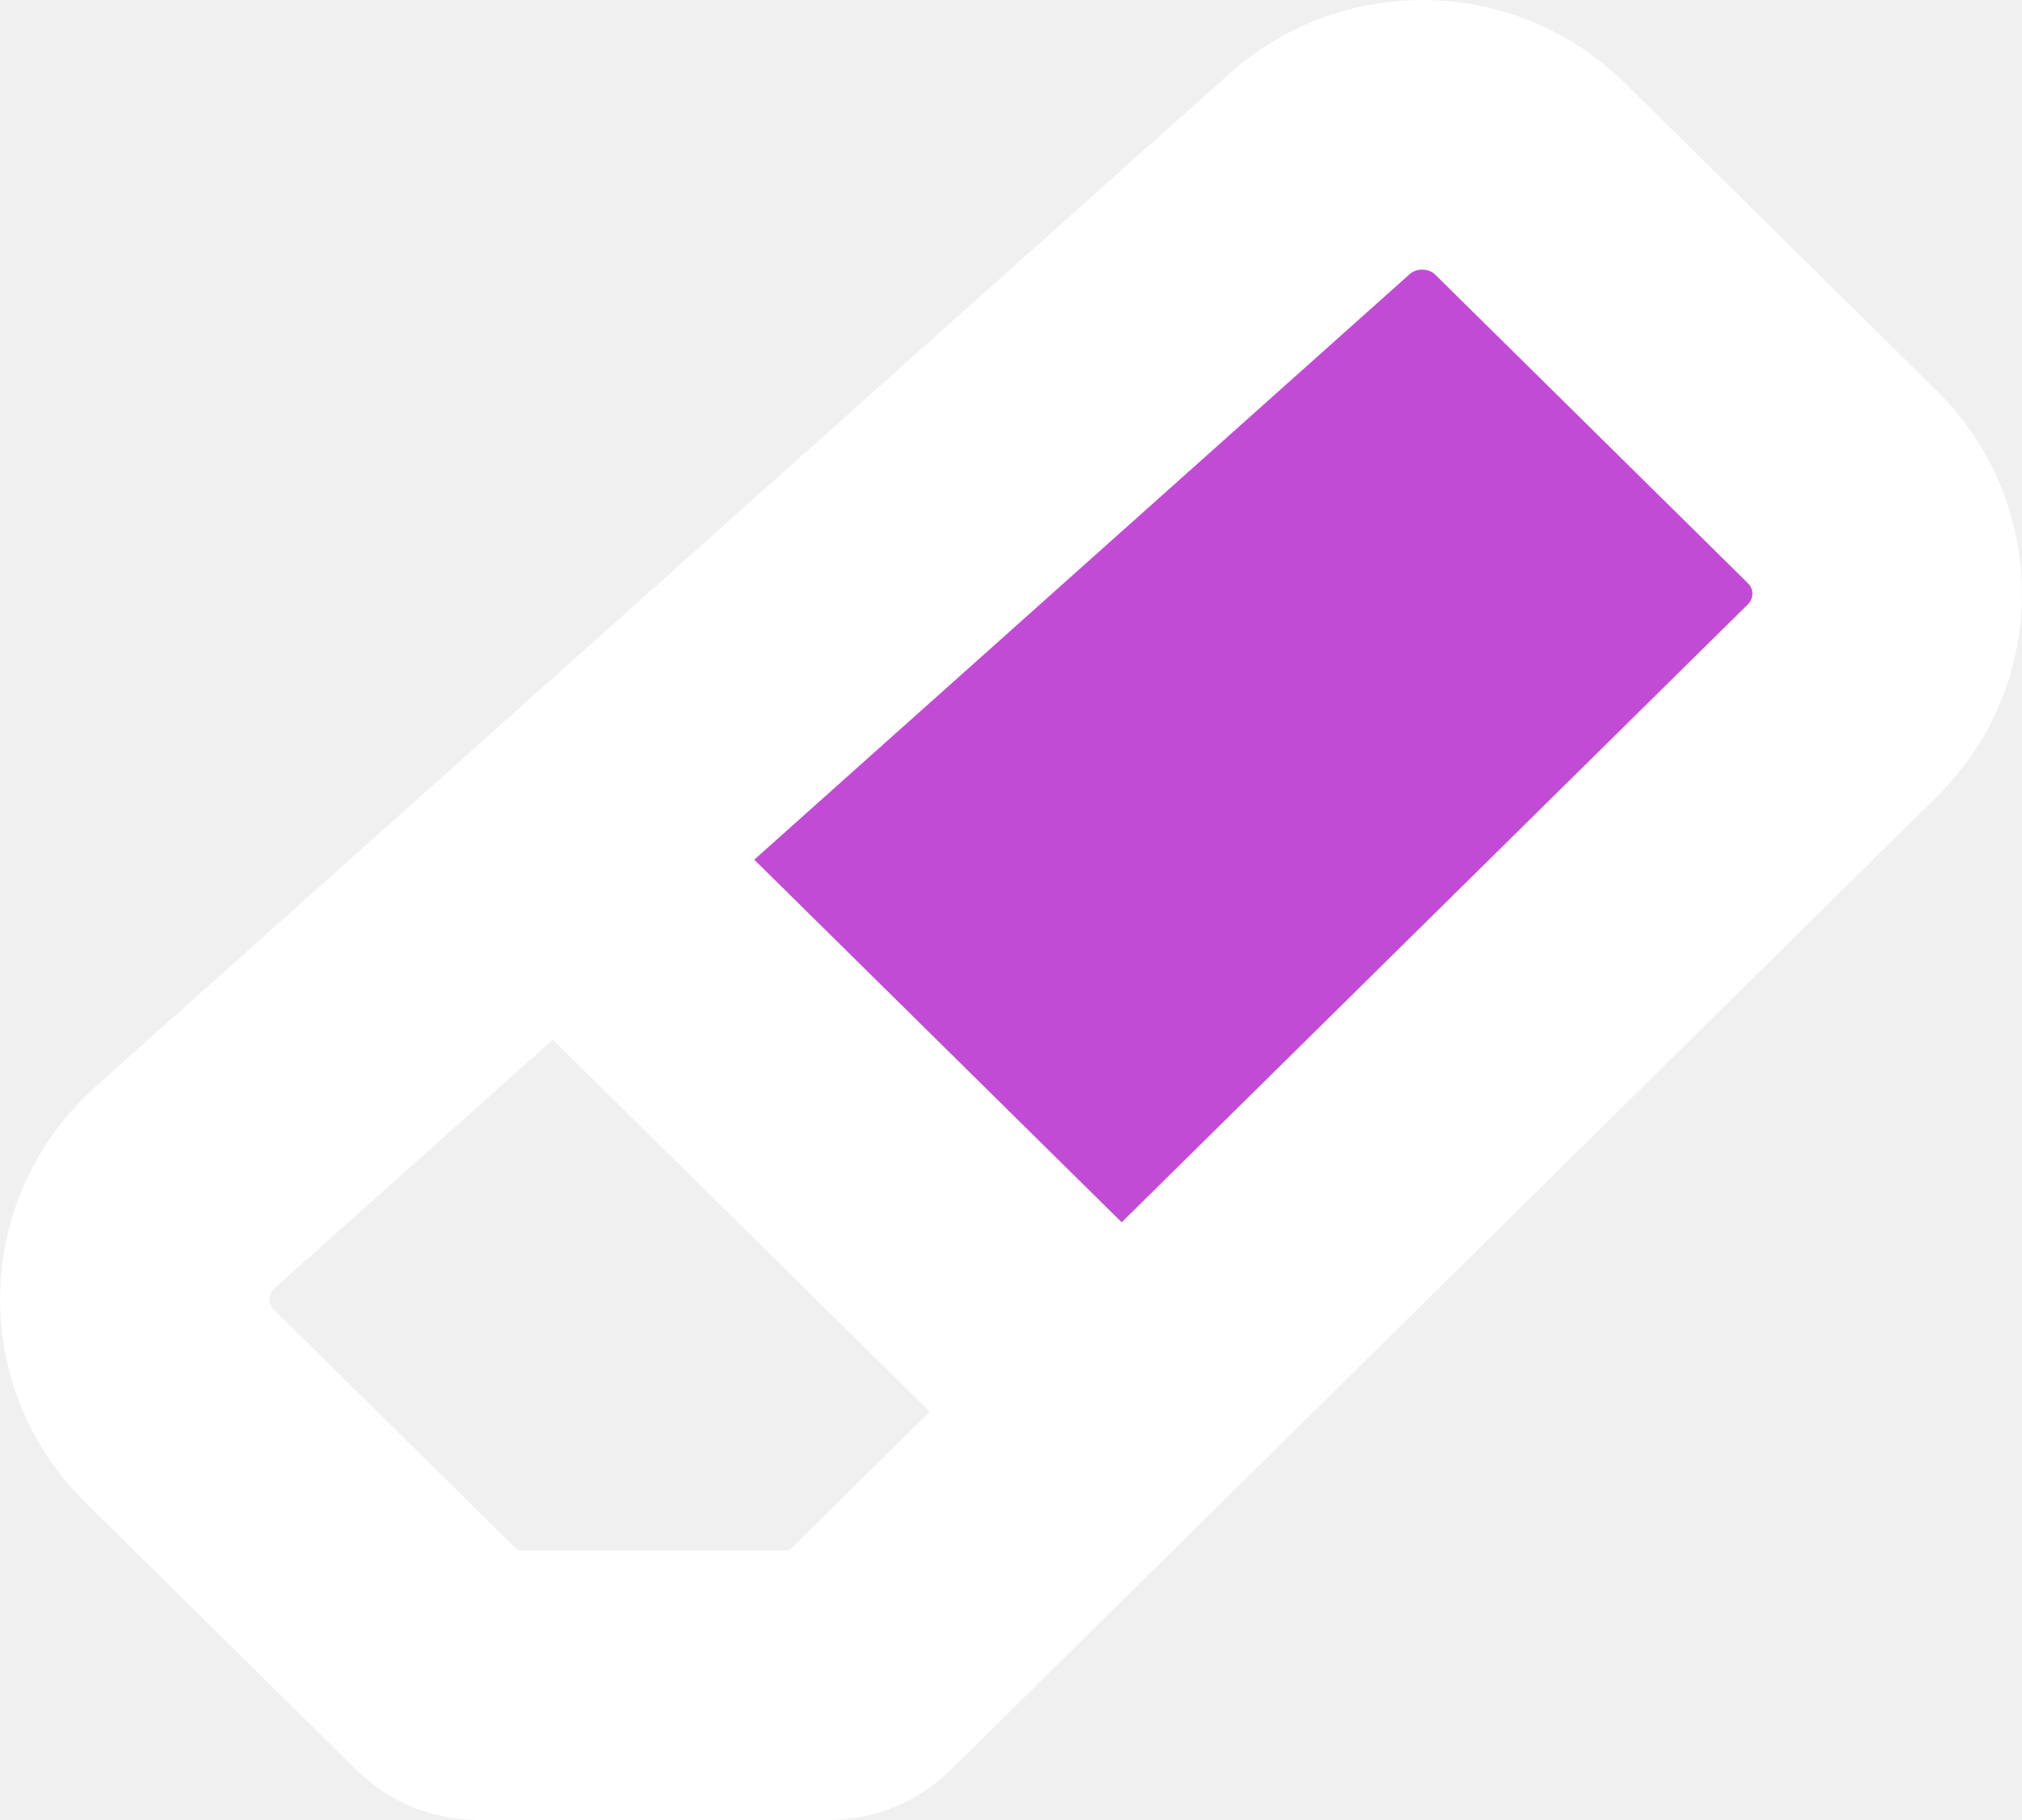
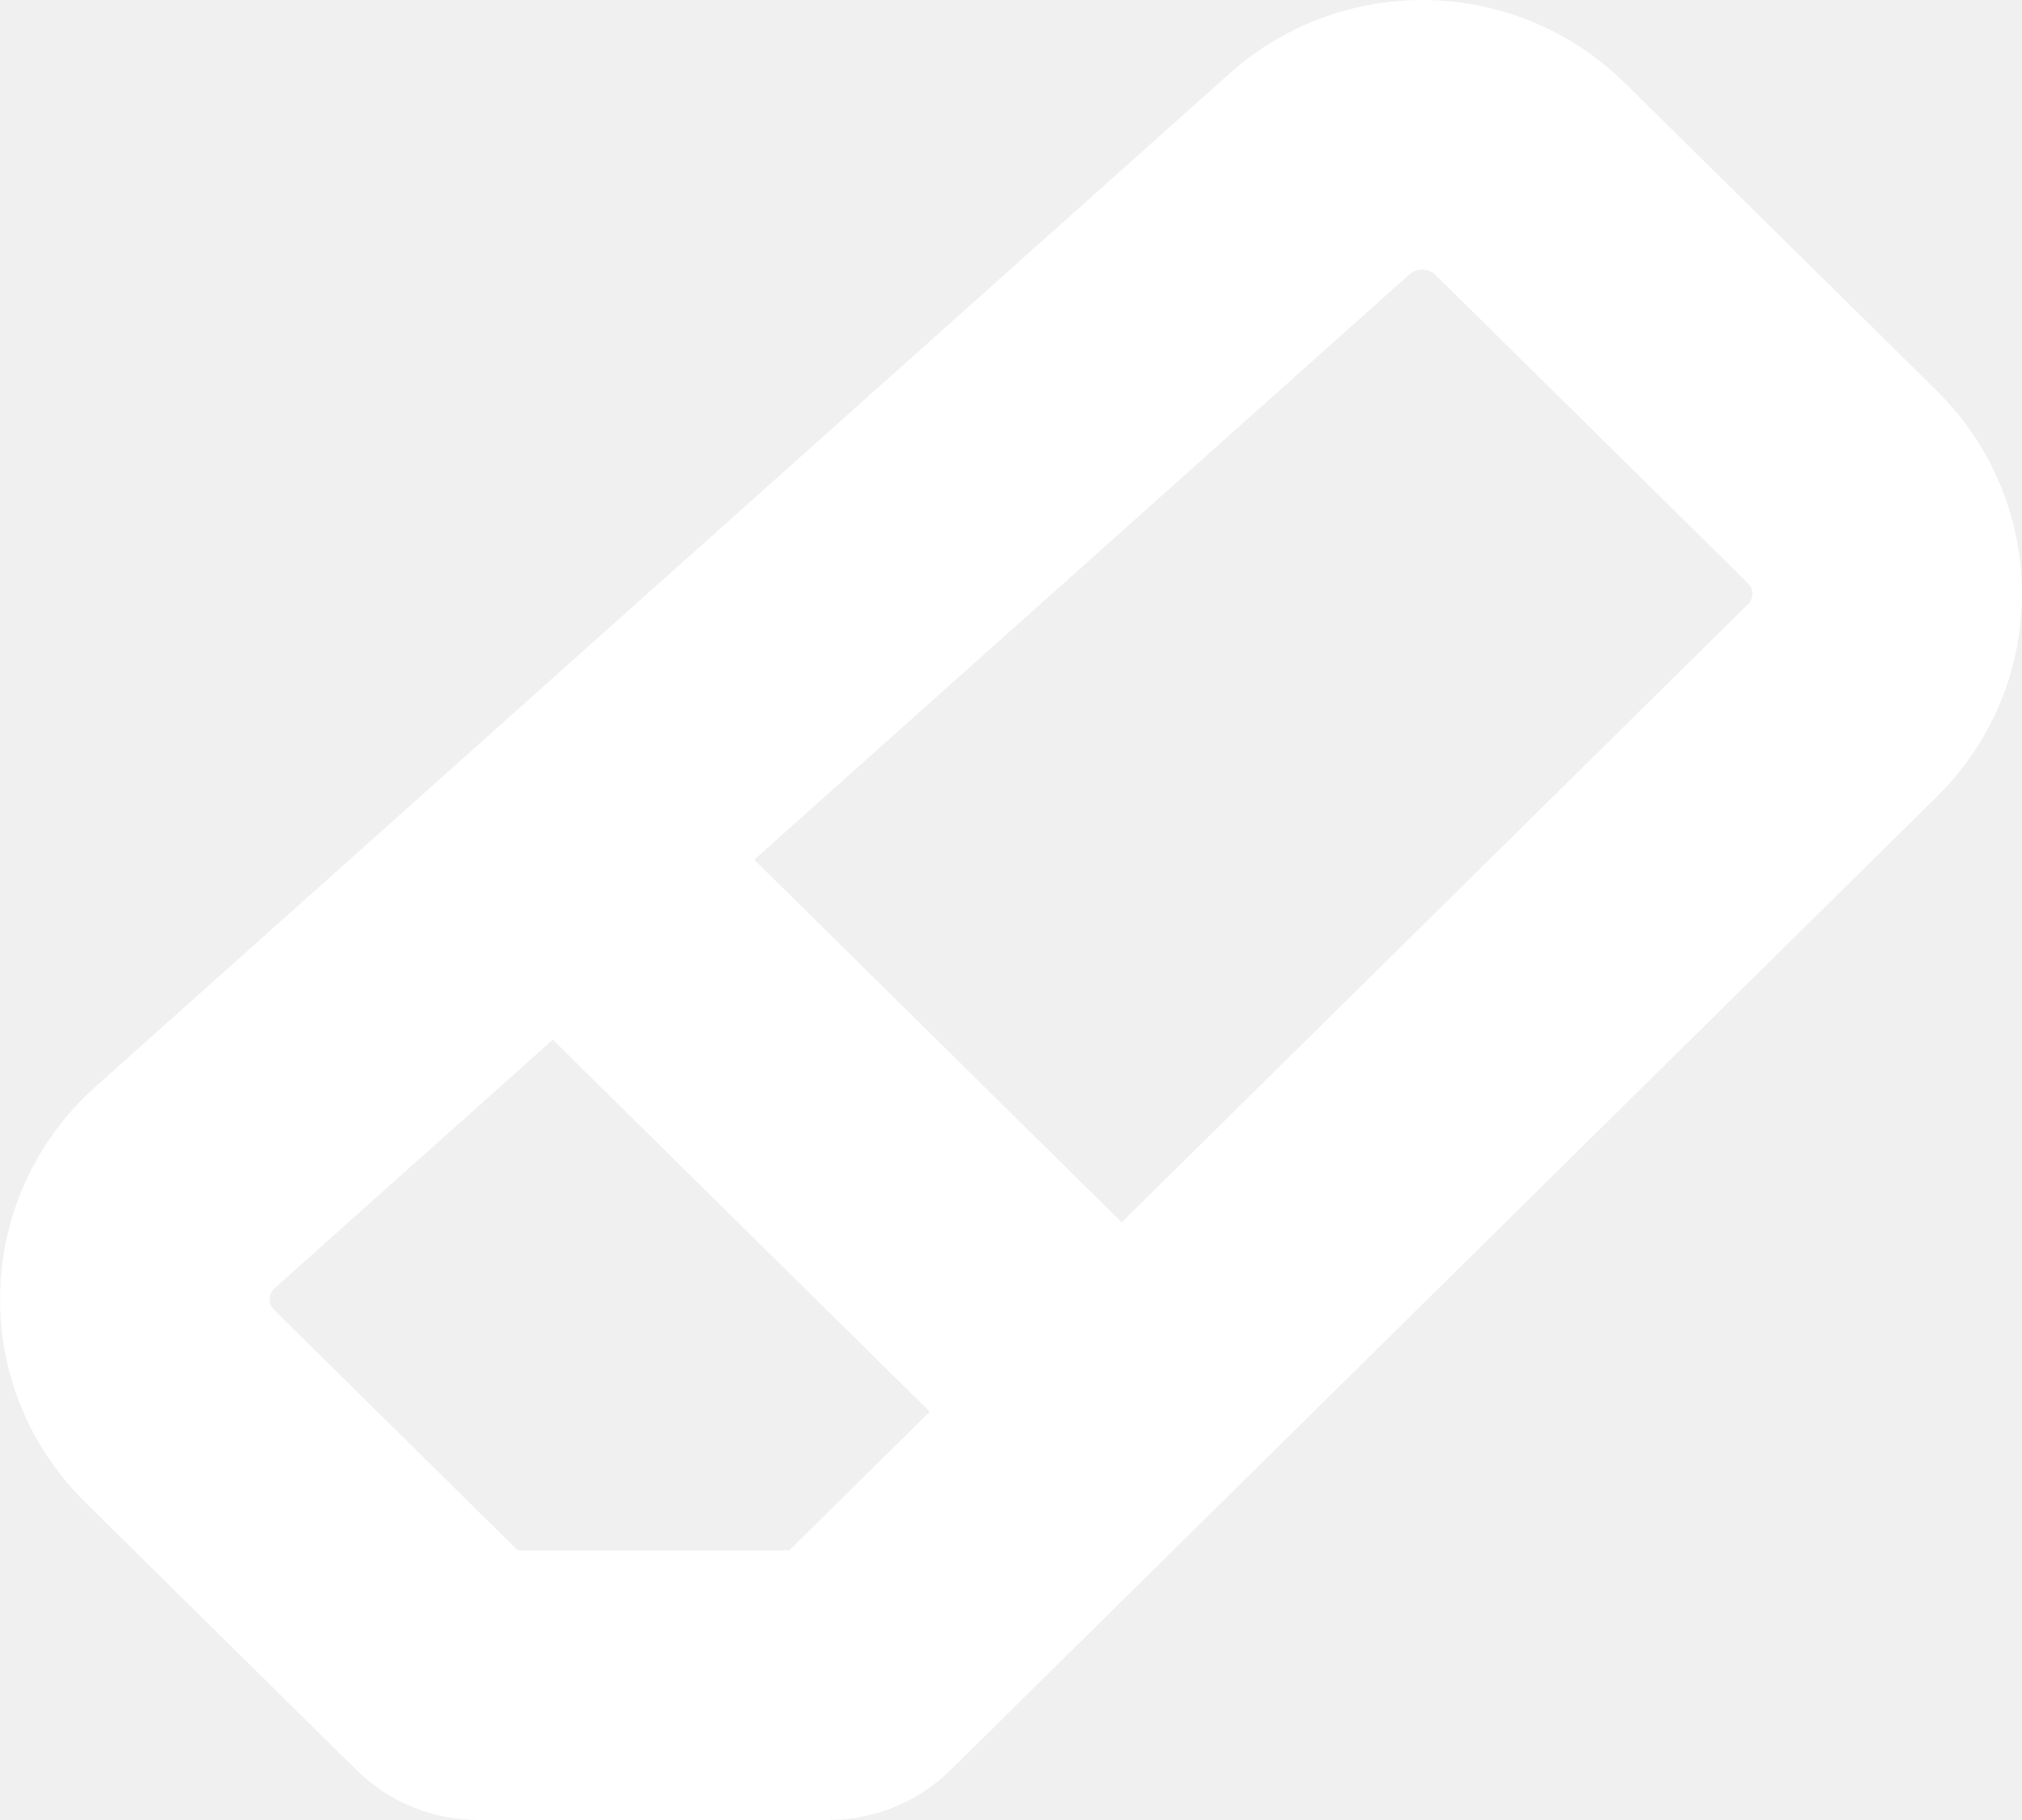
<svg xmlns="http://www.w3.org/2000/svg" width="30" height="27" viewBox="0 0 30 27" fill="none">
-   <path d="M27.336 10.391C28.221 9.517 28.221 8.1 27.336 7.226L22.704 2.656C21.85 1.812 20.475 1.778 19.579 2.579L8.27 12.681L16.642 20.943L27.336 10.391Z" fill="#C24BD6" />
+   <path d="M27.336 10.391C28.221 9.517 28.221 8.1 27.336 7.226L22.704 2.656C21.85 1.812 20.475 1.778 19.579 2.579L8.27 12.681L16.642 20.943L27.336 10.391Z" />
  <path d="M16.642 20.943L12.698 24.836C12.591 24.941 12.447 25 12.297 25H7.096C6.946 25 6.802 24.941 6.695 24.836L2.664 20.858C1.747 19.953 1.785 18.475 2.746 17.616L8.27 12.681M16.642 20.943L27.336 10.391C28.221 9.517 28.221 8.1 27.336 7.226L22.704 2.656C21.85 1.812 20.475 1.778 19.579 2.579L8.27 12.681M16.642 20.943L8.27 12.681" stroke="#fff" stroke-width="4" stroke-linecap="round" />
</svg>
